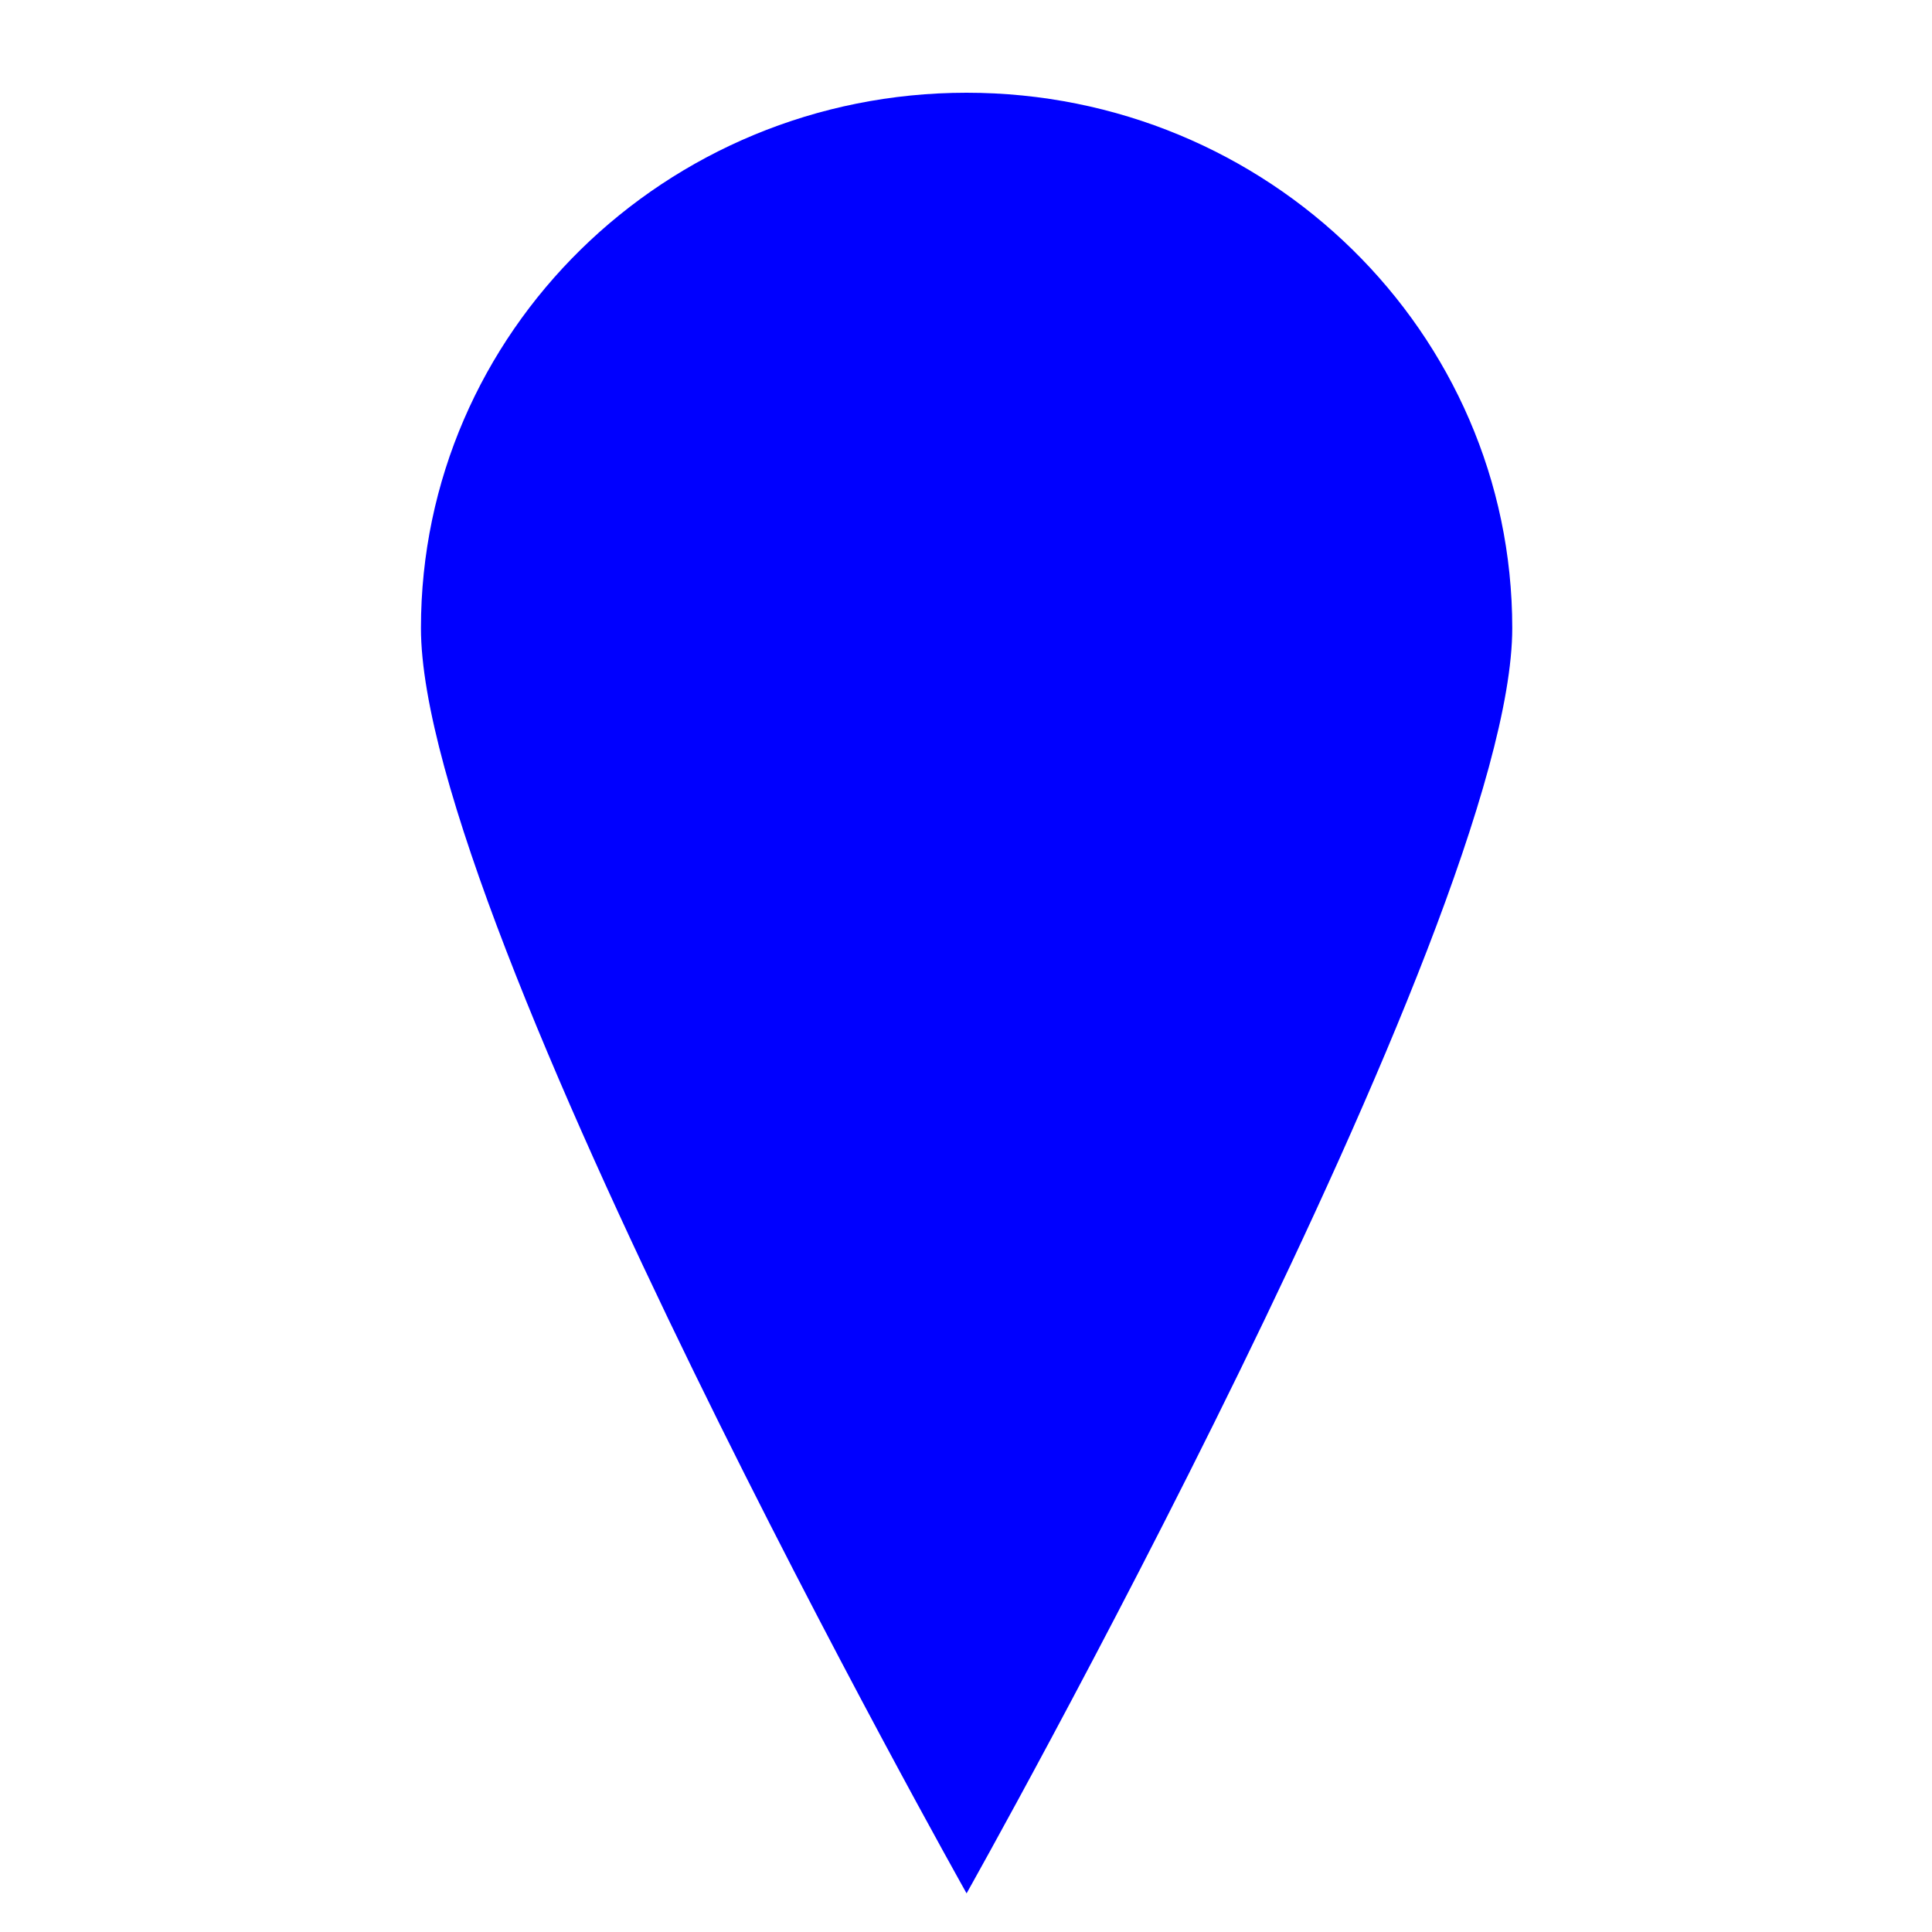
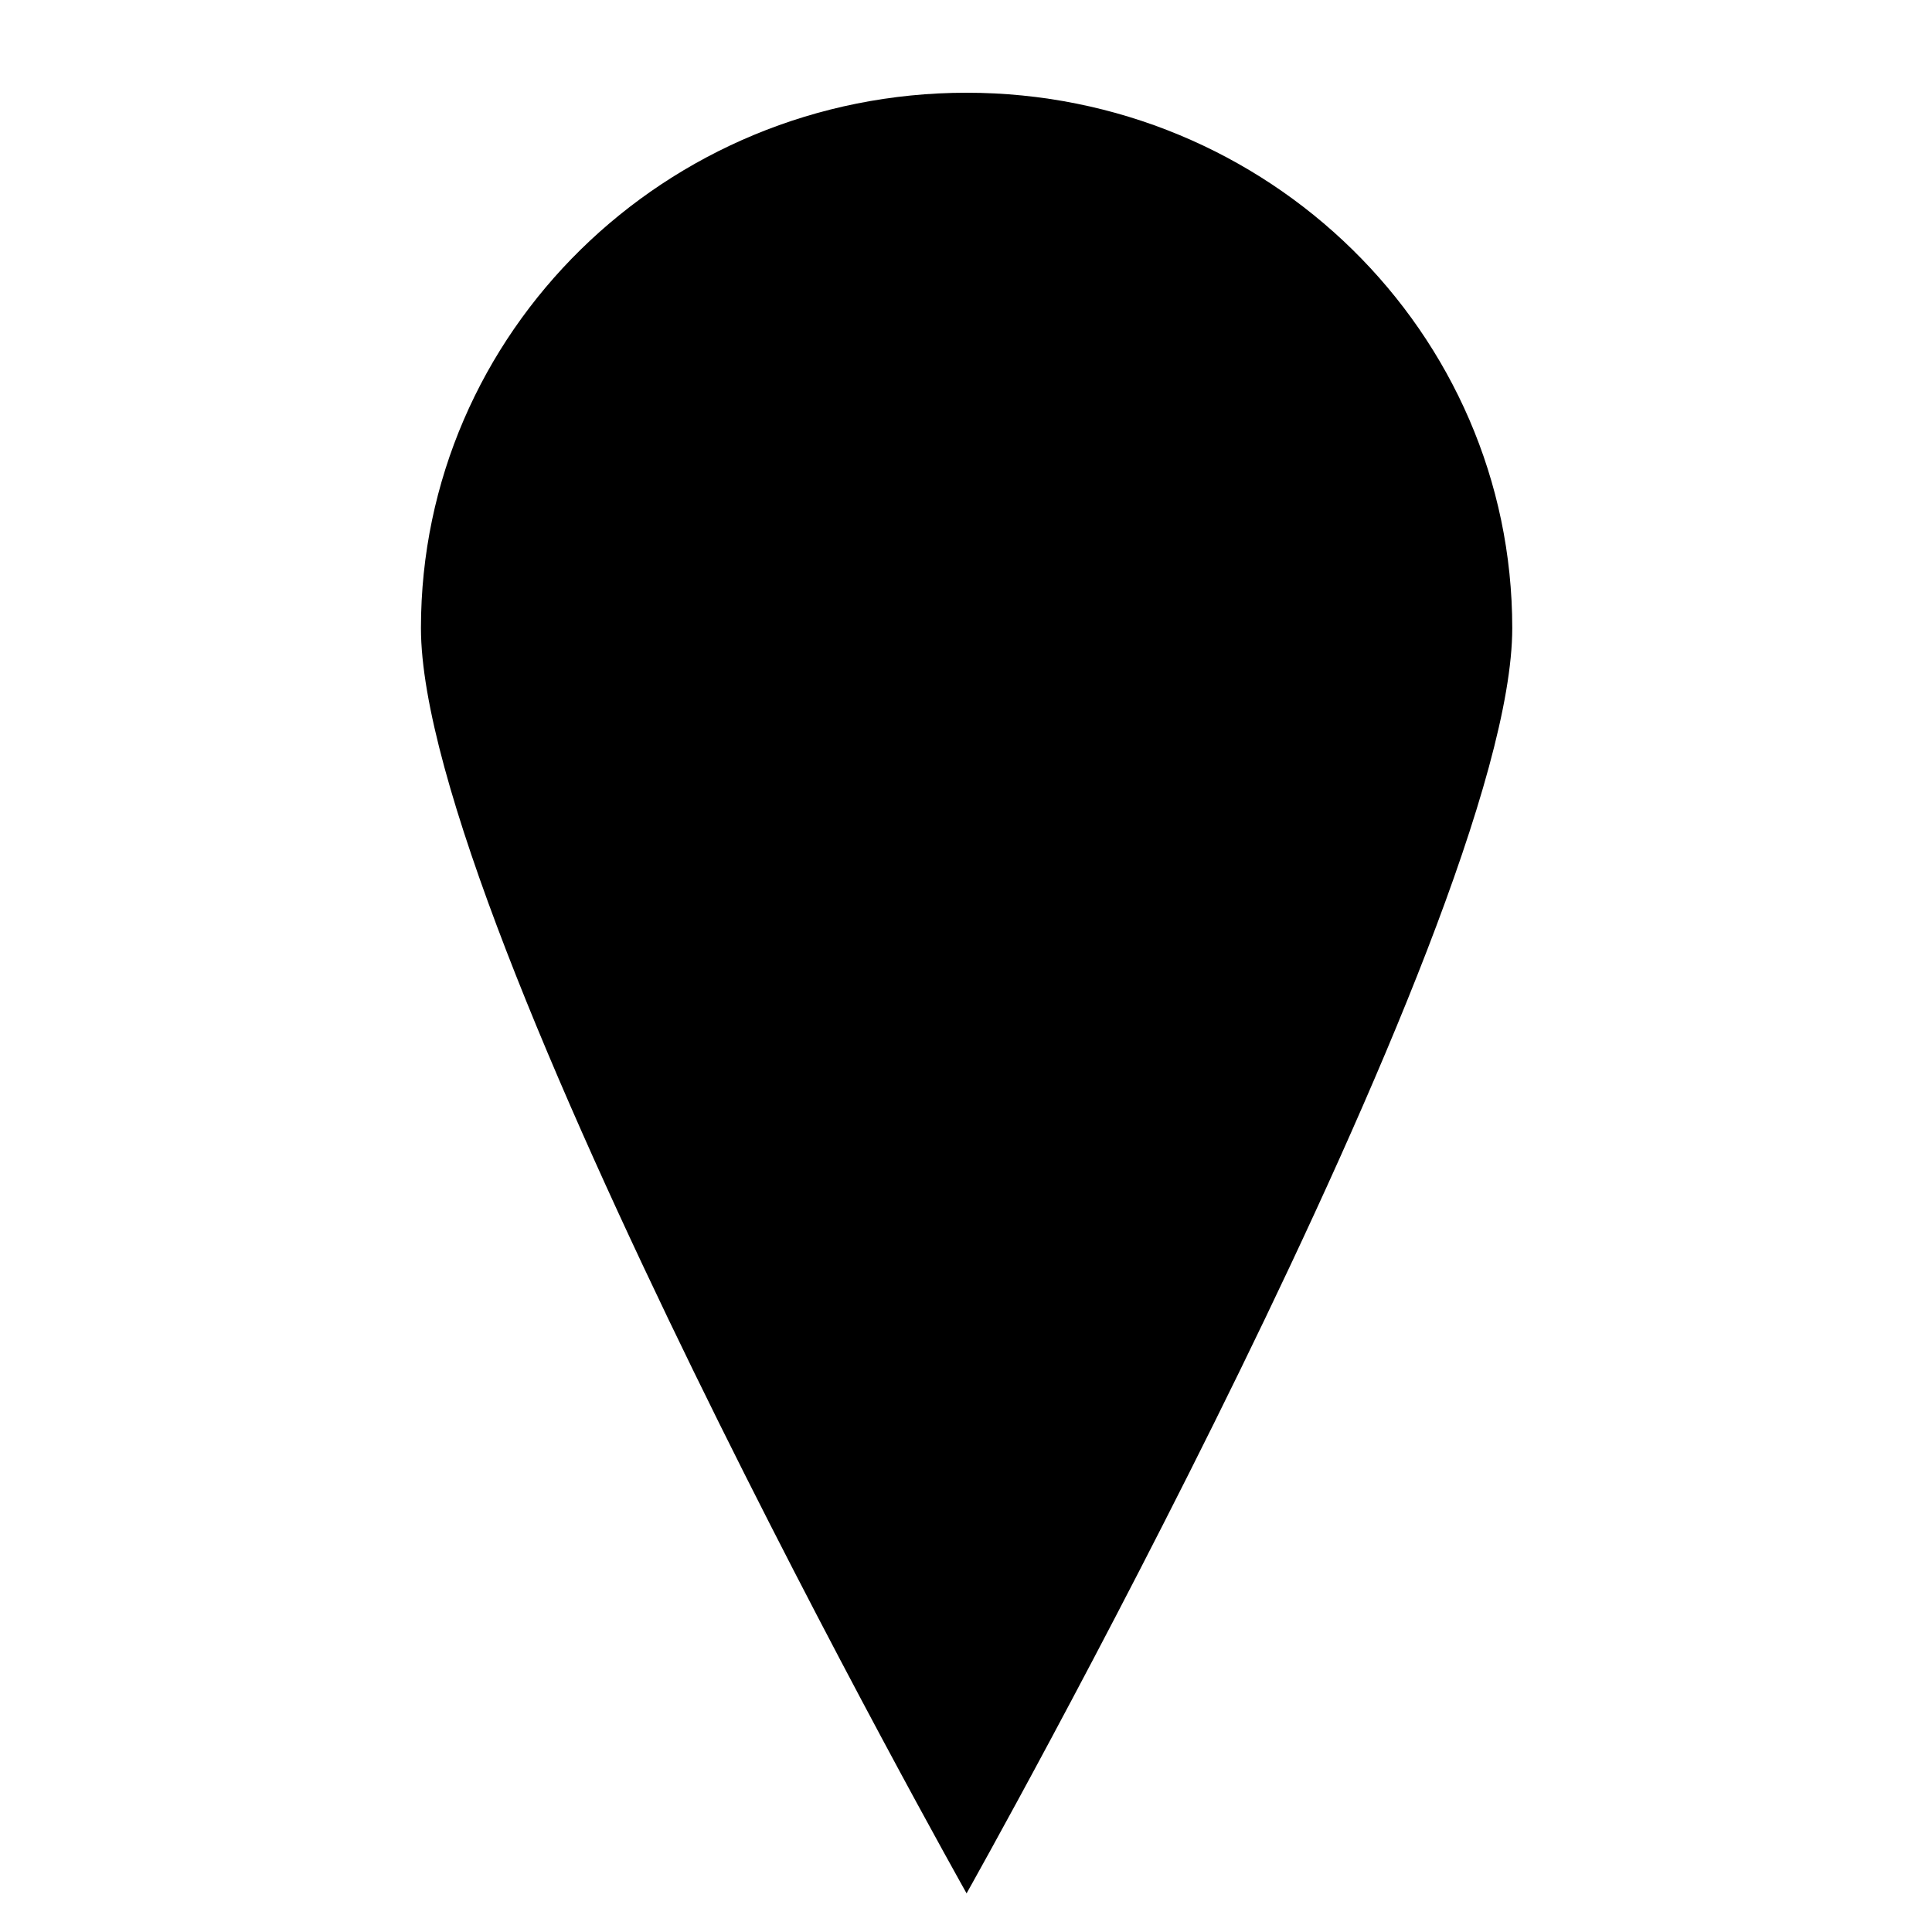
<svg xmlns="http://www.w3.org/2000/svg" version="1.2" baseProfile="tiny" width="50" height="50" viewBox="0 0 50 50" overflow="inherit">
-   <path d="M25.015 2.4c-7.8 0-14.121 6.204-14.121 13.854 0 7.652 14.121 32.746 14.121 32.746s14.122-25.094 14.122-32.746c0-7.65-6.325-13.854-14.122-13.854z" fill="#0000FF" stroke="none" />
+   <path d="M25.015 2.4c-7.8 0-14.121 6.204-14.121 13.854 0 7.652 14.121 32.746 14.121 32.746s14.122-25.094 14.122-32.746c0-7.65-6.325-13.854-14.122-13.854z" fill="param(fill) #ff0000" stroke="none" />
</svg>
